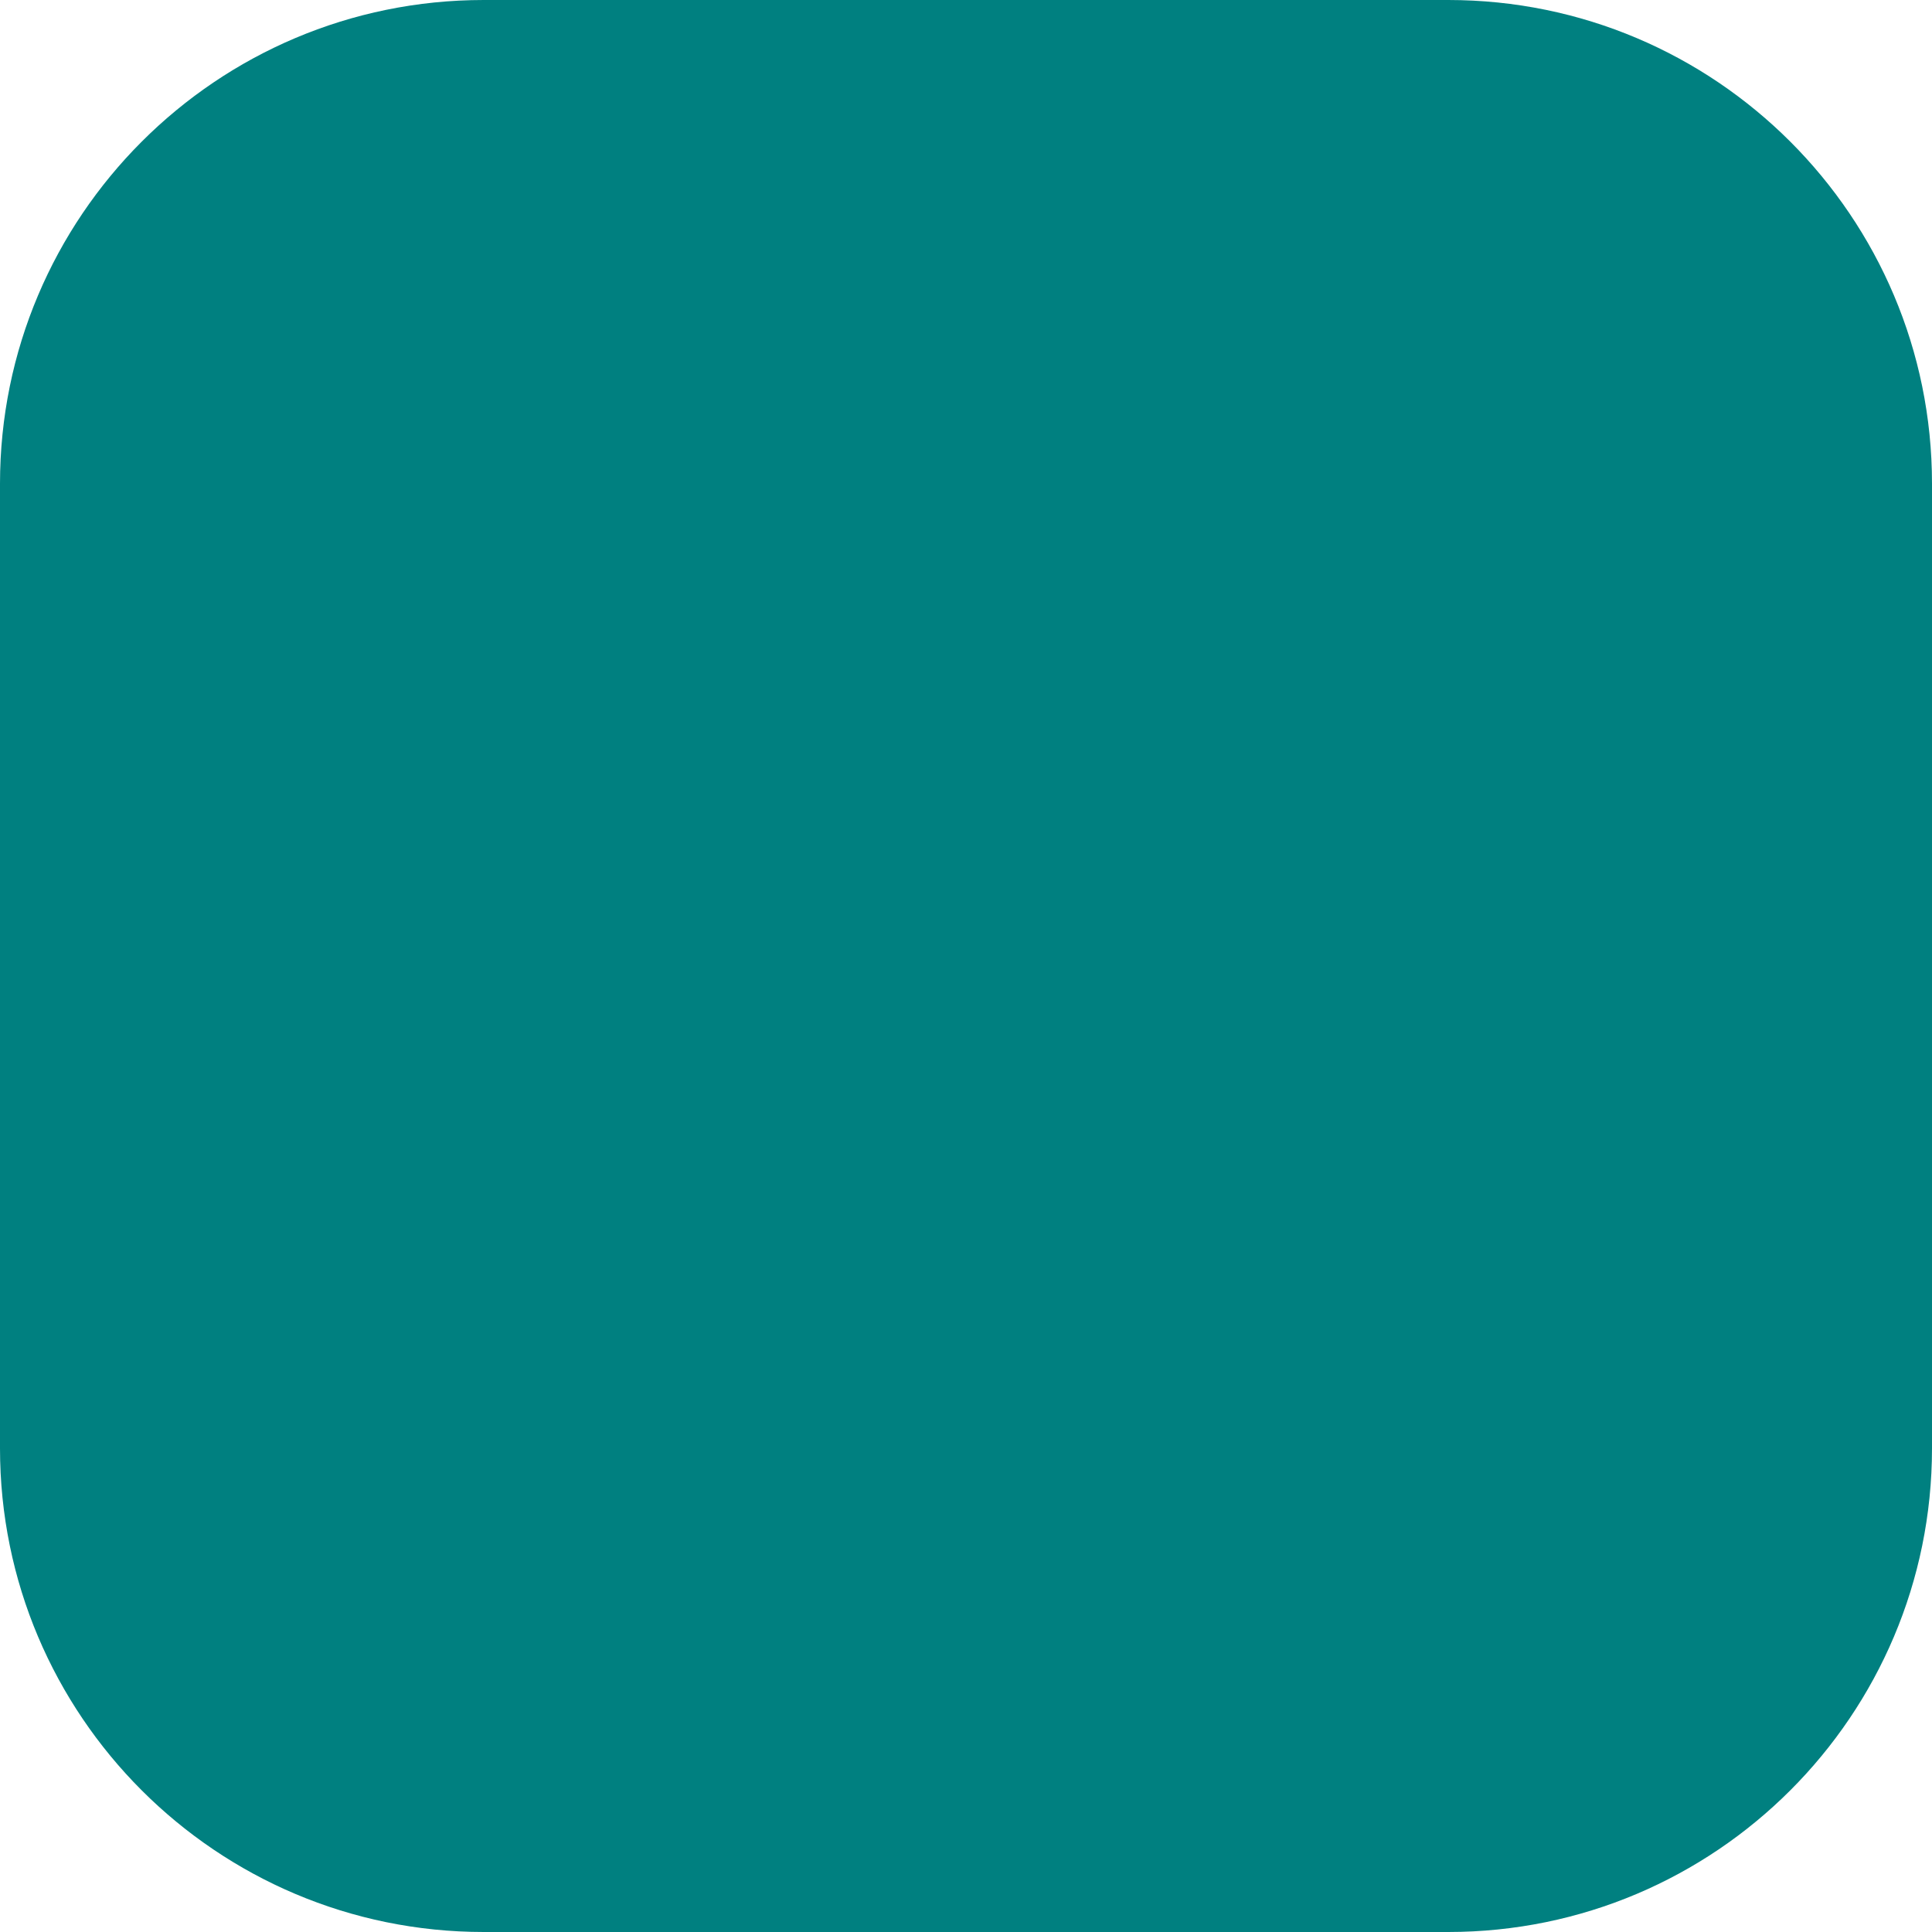
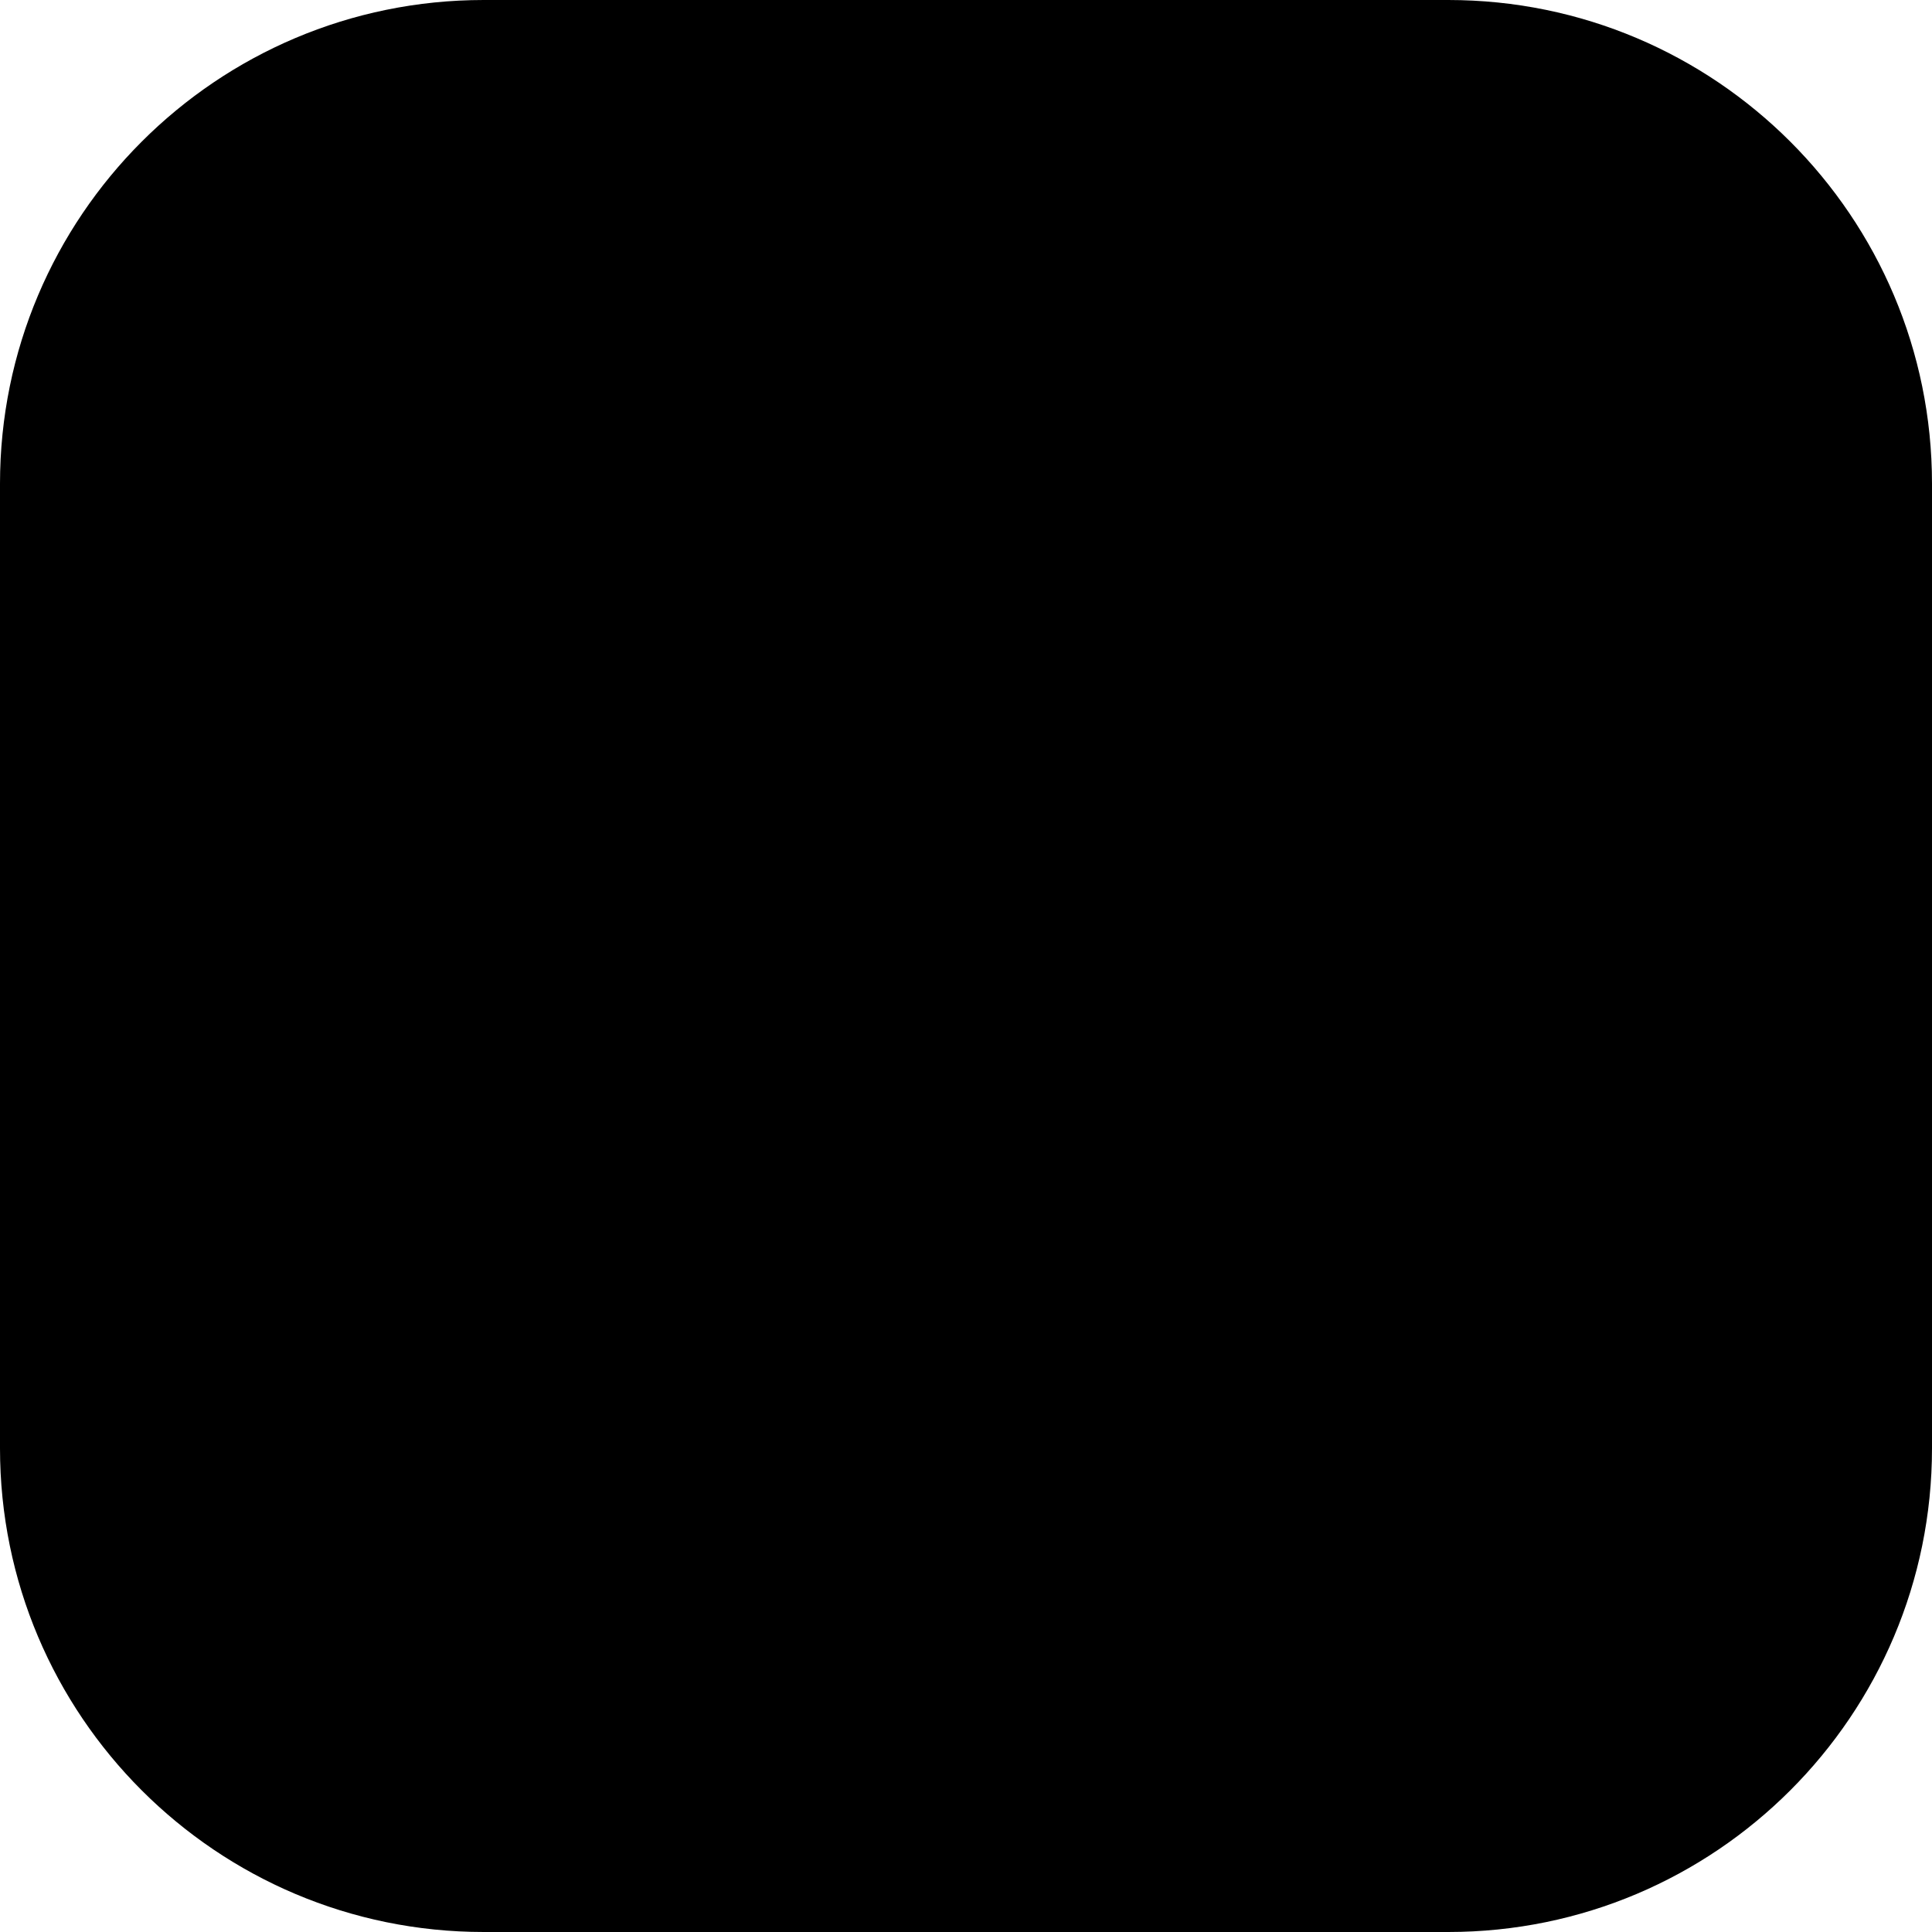
<svg xmlns="http://www.w3.org/2000/svg" version="1.0" width="8" height="8" id="svg6">
  <defs id="defs10" />
-   <rect id="rect1521" width="8" height="8" x="0" y="-4.4408921e-016" rx="2.003" ry="2.003" style="fill:#008080;fill-opacity:1;stroke-width:0.401" />
+   <rect id="rect1521" width="8" height="8" x="0" y="-4.4408921e-016" rx="2.003" ry="2.003" />
</svg>
